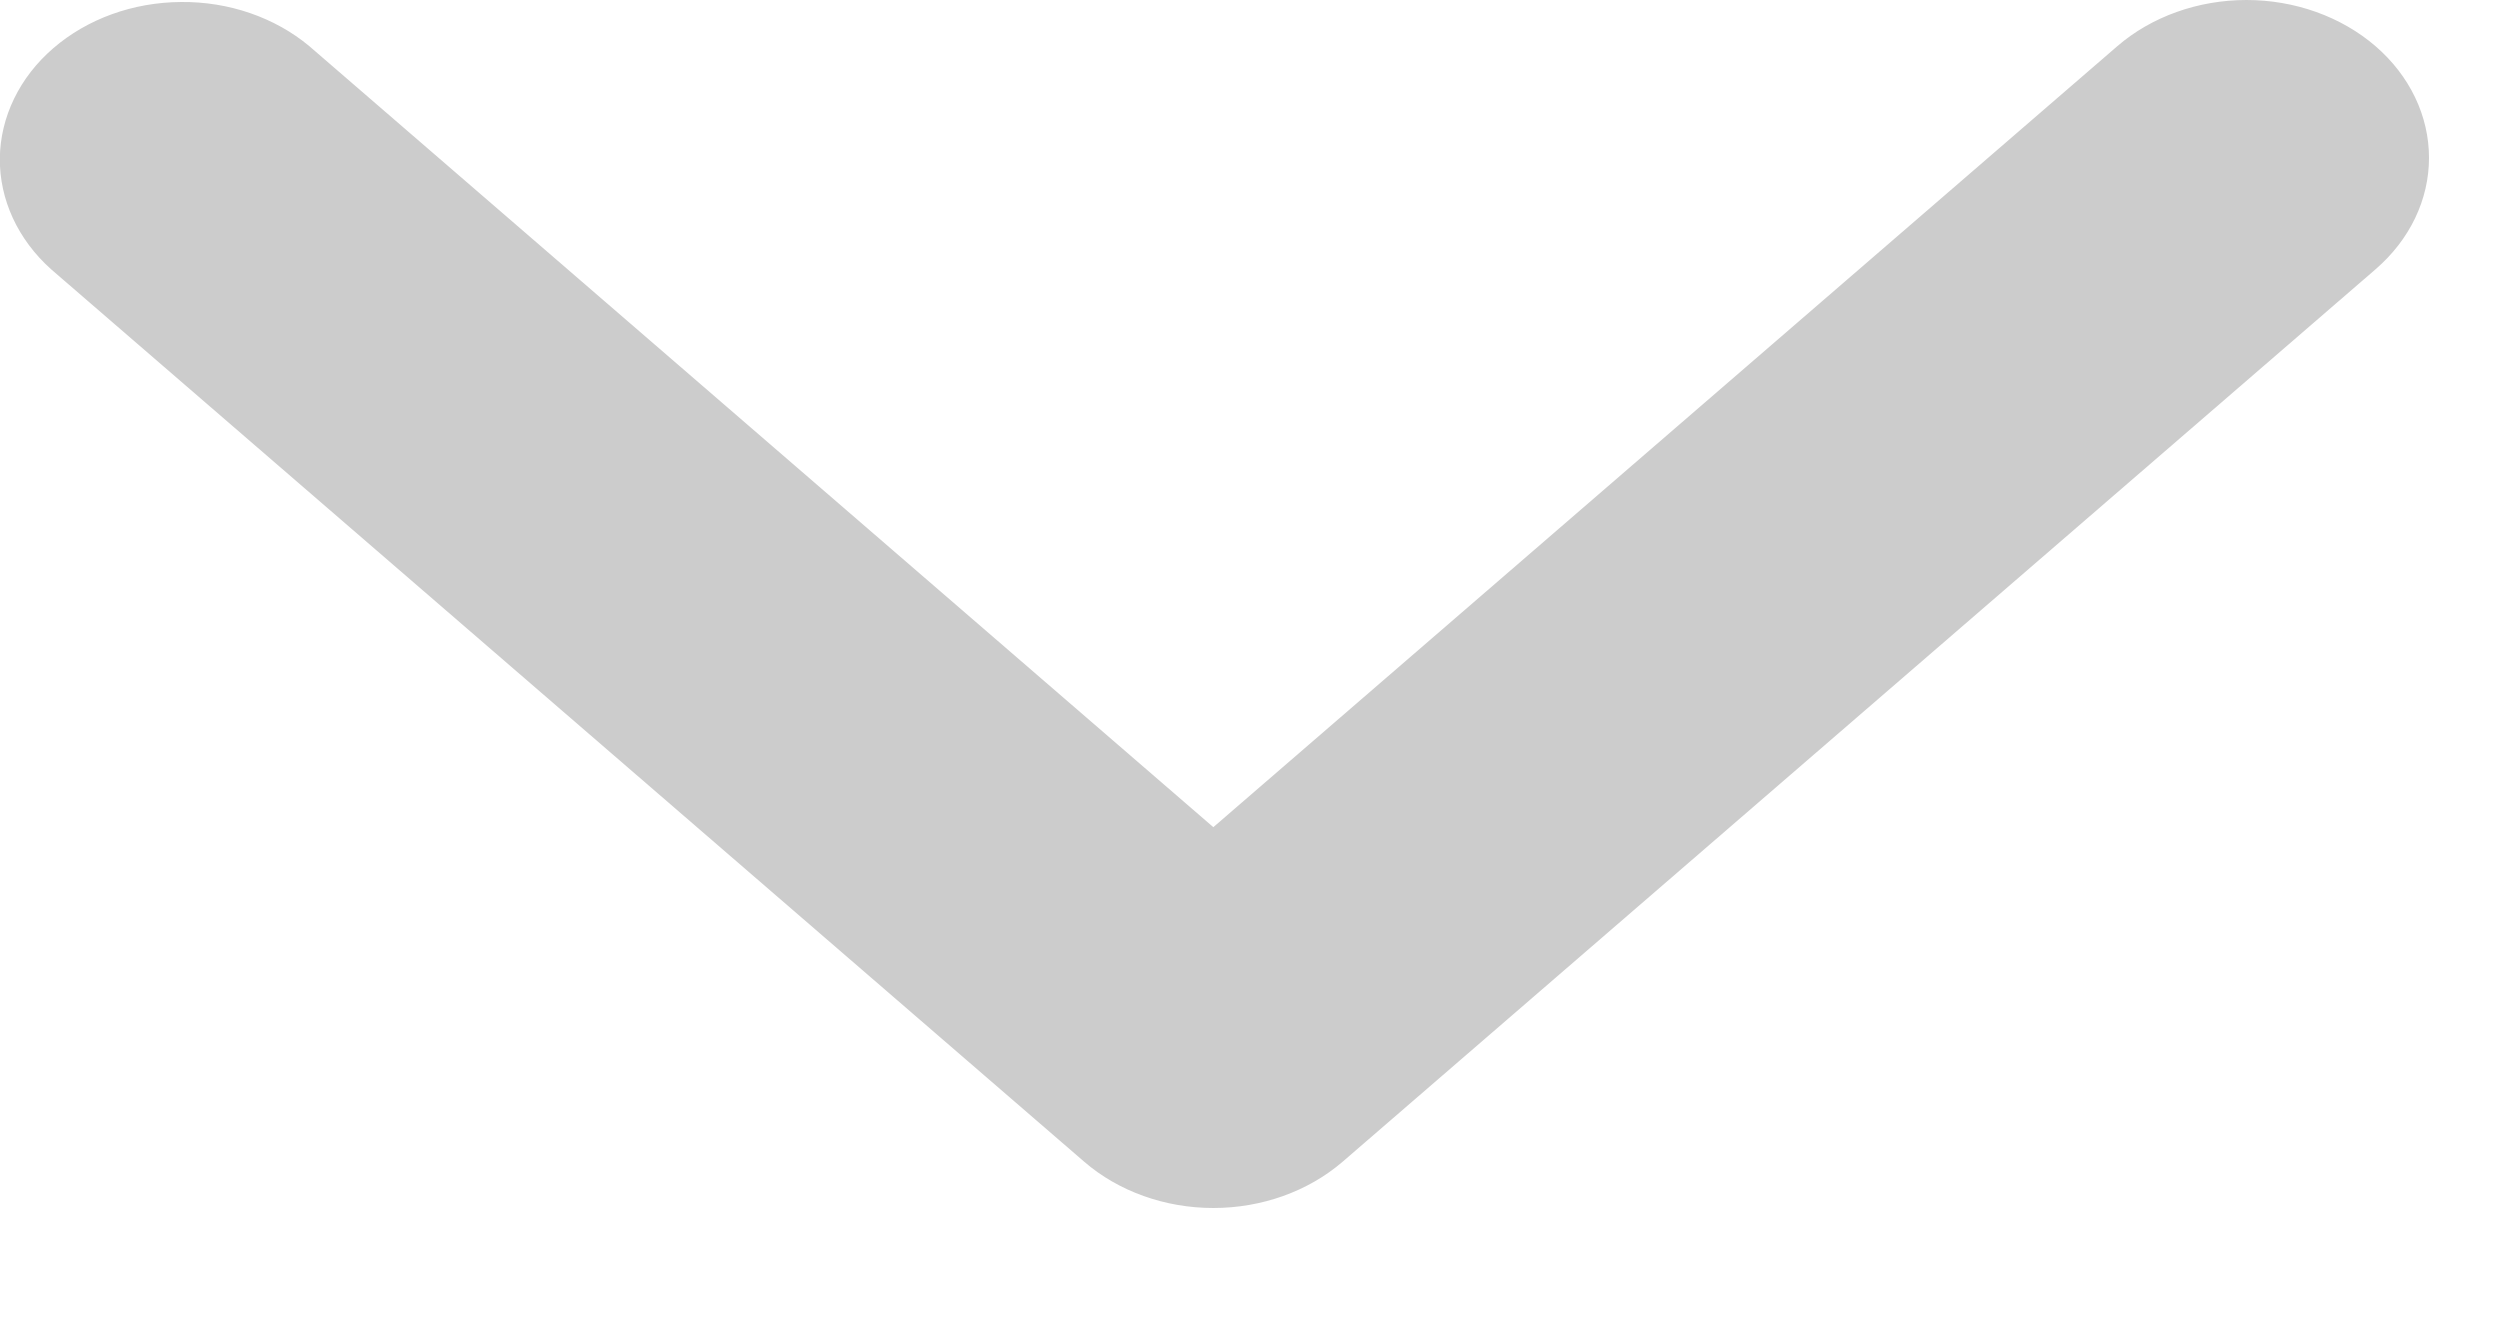
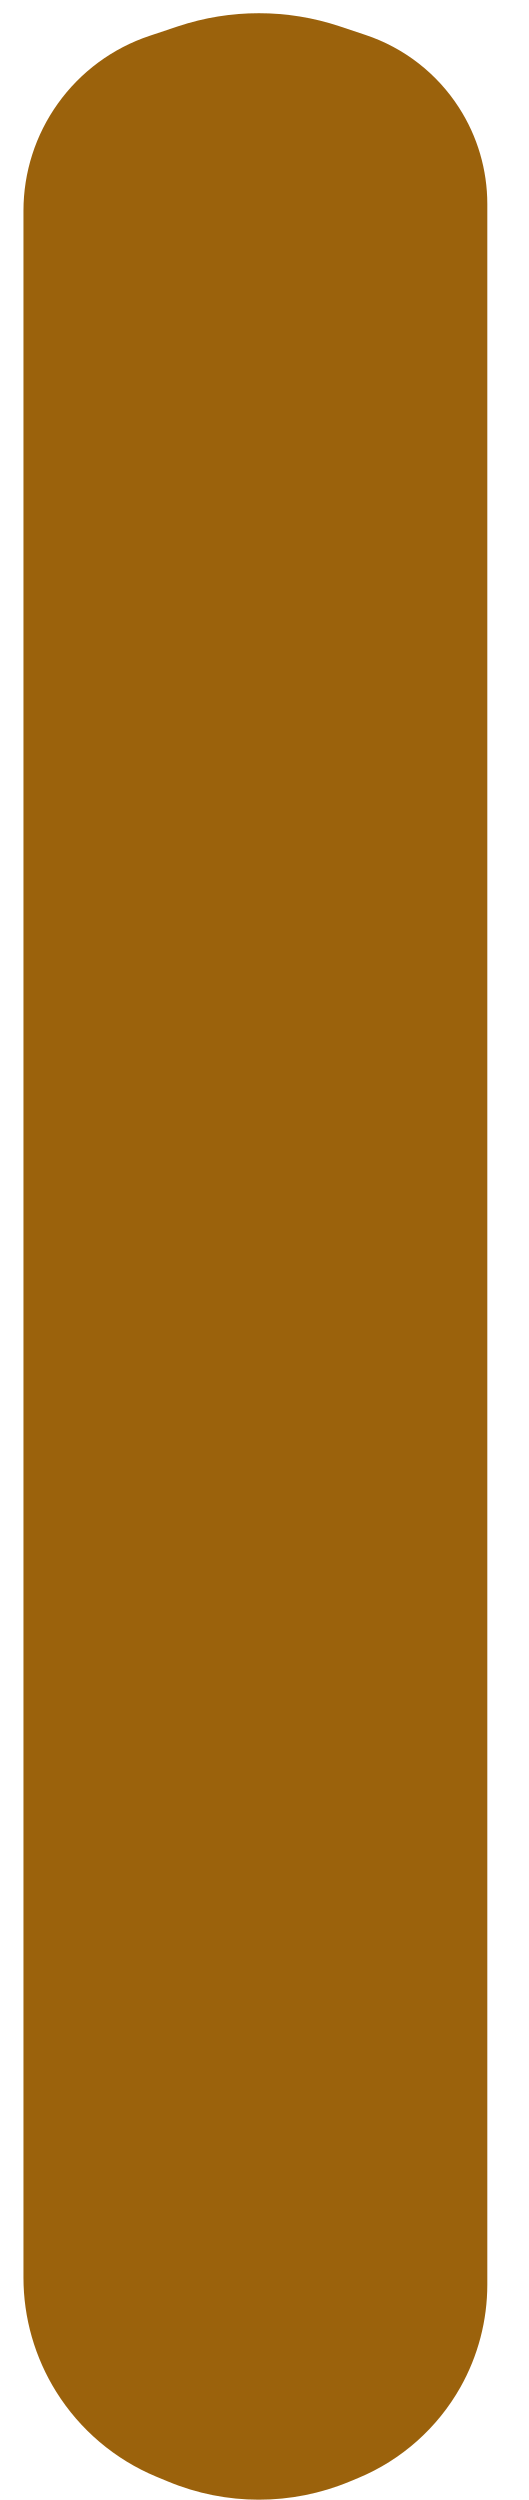
- <svg xmlns="http://www.w3.org/2000/svg" width="15" height="8" viewBox="0 0 15 8" fill="none">
-   <path d="M14.253 0.277C14.048 0.1 13.769 0 13.479 0C13.188 0 12.909 0.1 12.704 0.277L7.28 4.963L1.856 0.277C1.65 0.105 1.373 0.009 1.086 0.012C0.798 0.014 0.524 0.113 0.32 0.289C0.117 0.464 0.002 0.702 -0.001 0.95C-0.003 1.198 0.107 1.437 0.307 1.616L6.506 6.971C6.711 7.148 6.99 7.248 7.28 7.248C7.571 7.248 7.849 7.148 8.055 6.971L14.253 1.616C14.459 1.438 14.574 1.198 14.574 0.947C14.574 0.696 14.459 0.455 14.253 0.277Z" fill="#CCCCCC" />
+ <svg xmlns="http://www.w3.org/2000/svg" width="11" height="52" viewBox="0 0 11 52" fill="none">
+   <path d="M3.112 0.745L3.704 0.547C4.795 0.184 5.974 0.184 7.064 0.547L7.6 0.726C8.403 0.993 9.09 1.527 9.547 2.239C9.932 2.837 10.136 3.533 10.136 4.245V47.518C10.136 48.266 9.944 49.002 9.577 49.654C9.099 50.502 8.352 51.167 7.454 51.541L7.276 51.615C6.065 52.12 4.703 52.12 3.493 51.615L3.249 51.514C2.39 51.156 1.663 50.539 1.17 49.75C0.725 49.037 0.488 48.214 0.488 47.373V4.385C0.488 3.585 0.738 2.805 1.203 2.155C1.674 1.495 2.343 1.001 3.112 0.745Z" fill="#9B620C" />
</svg>
